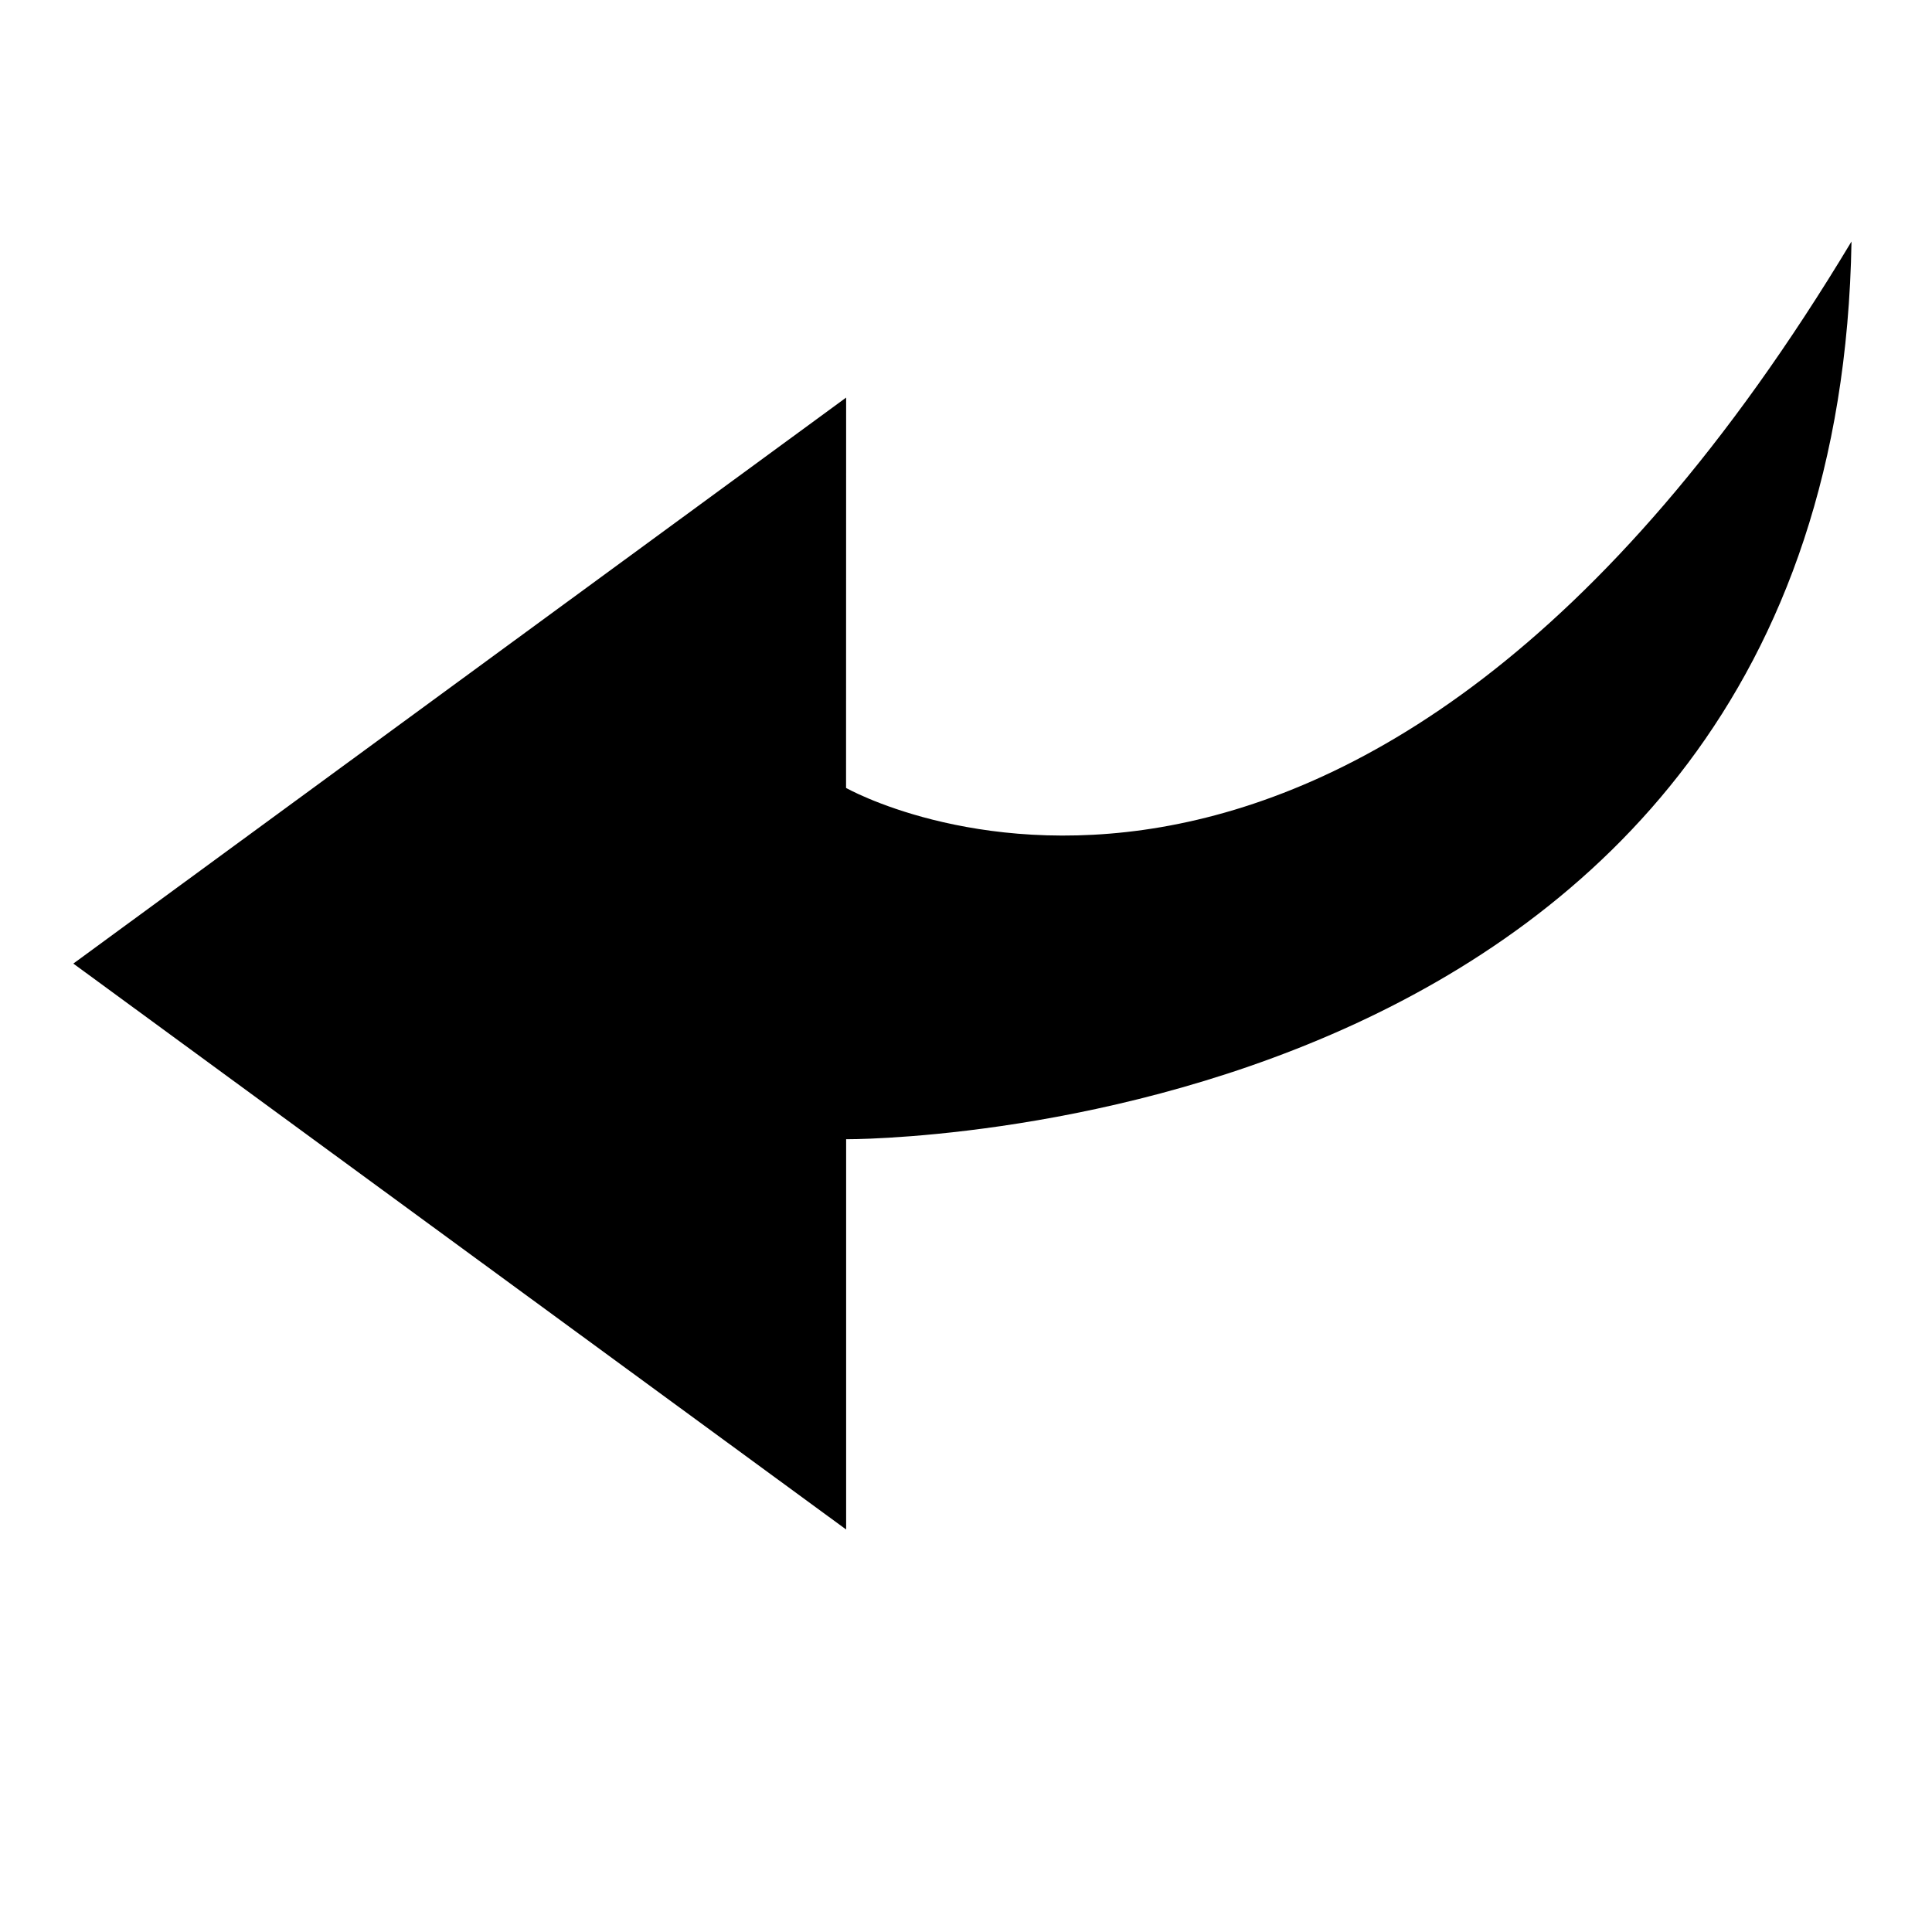
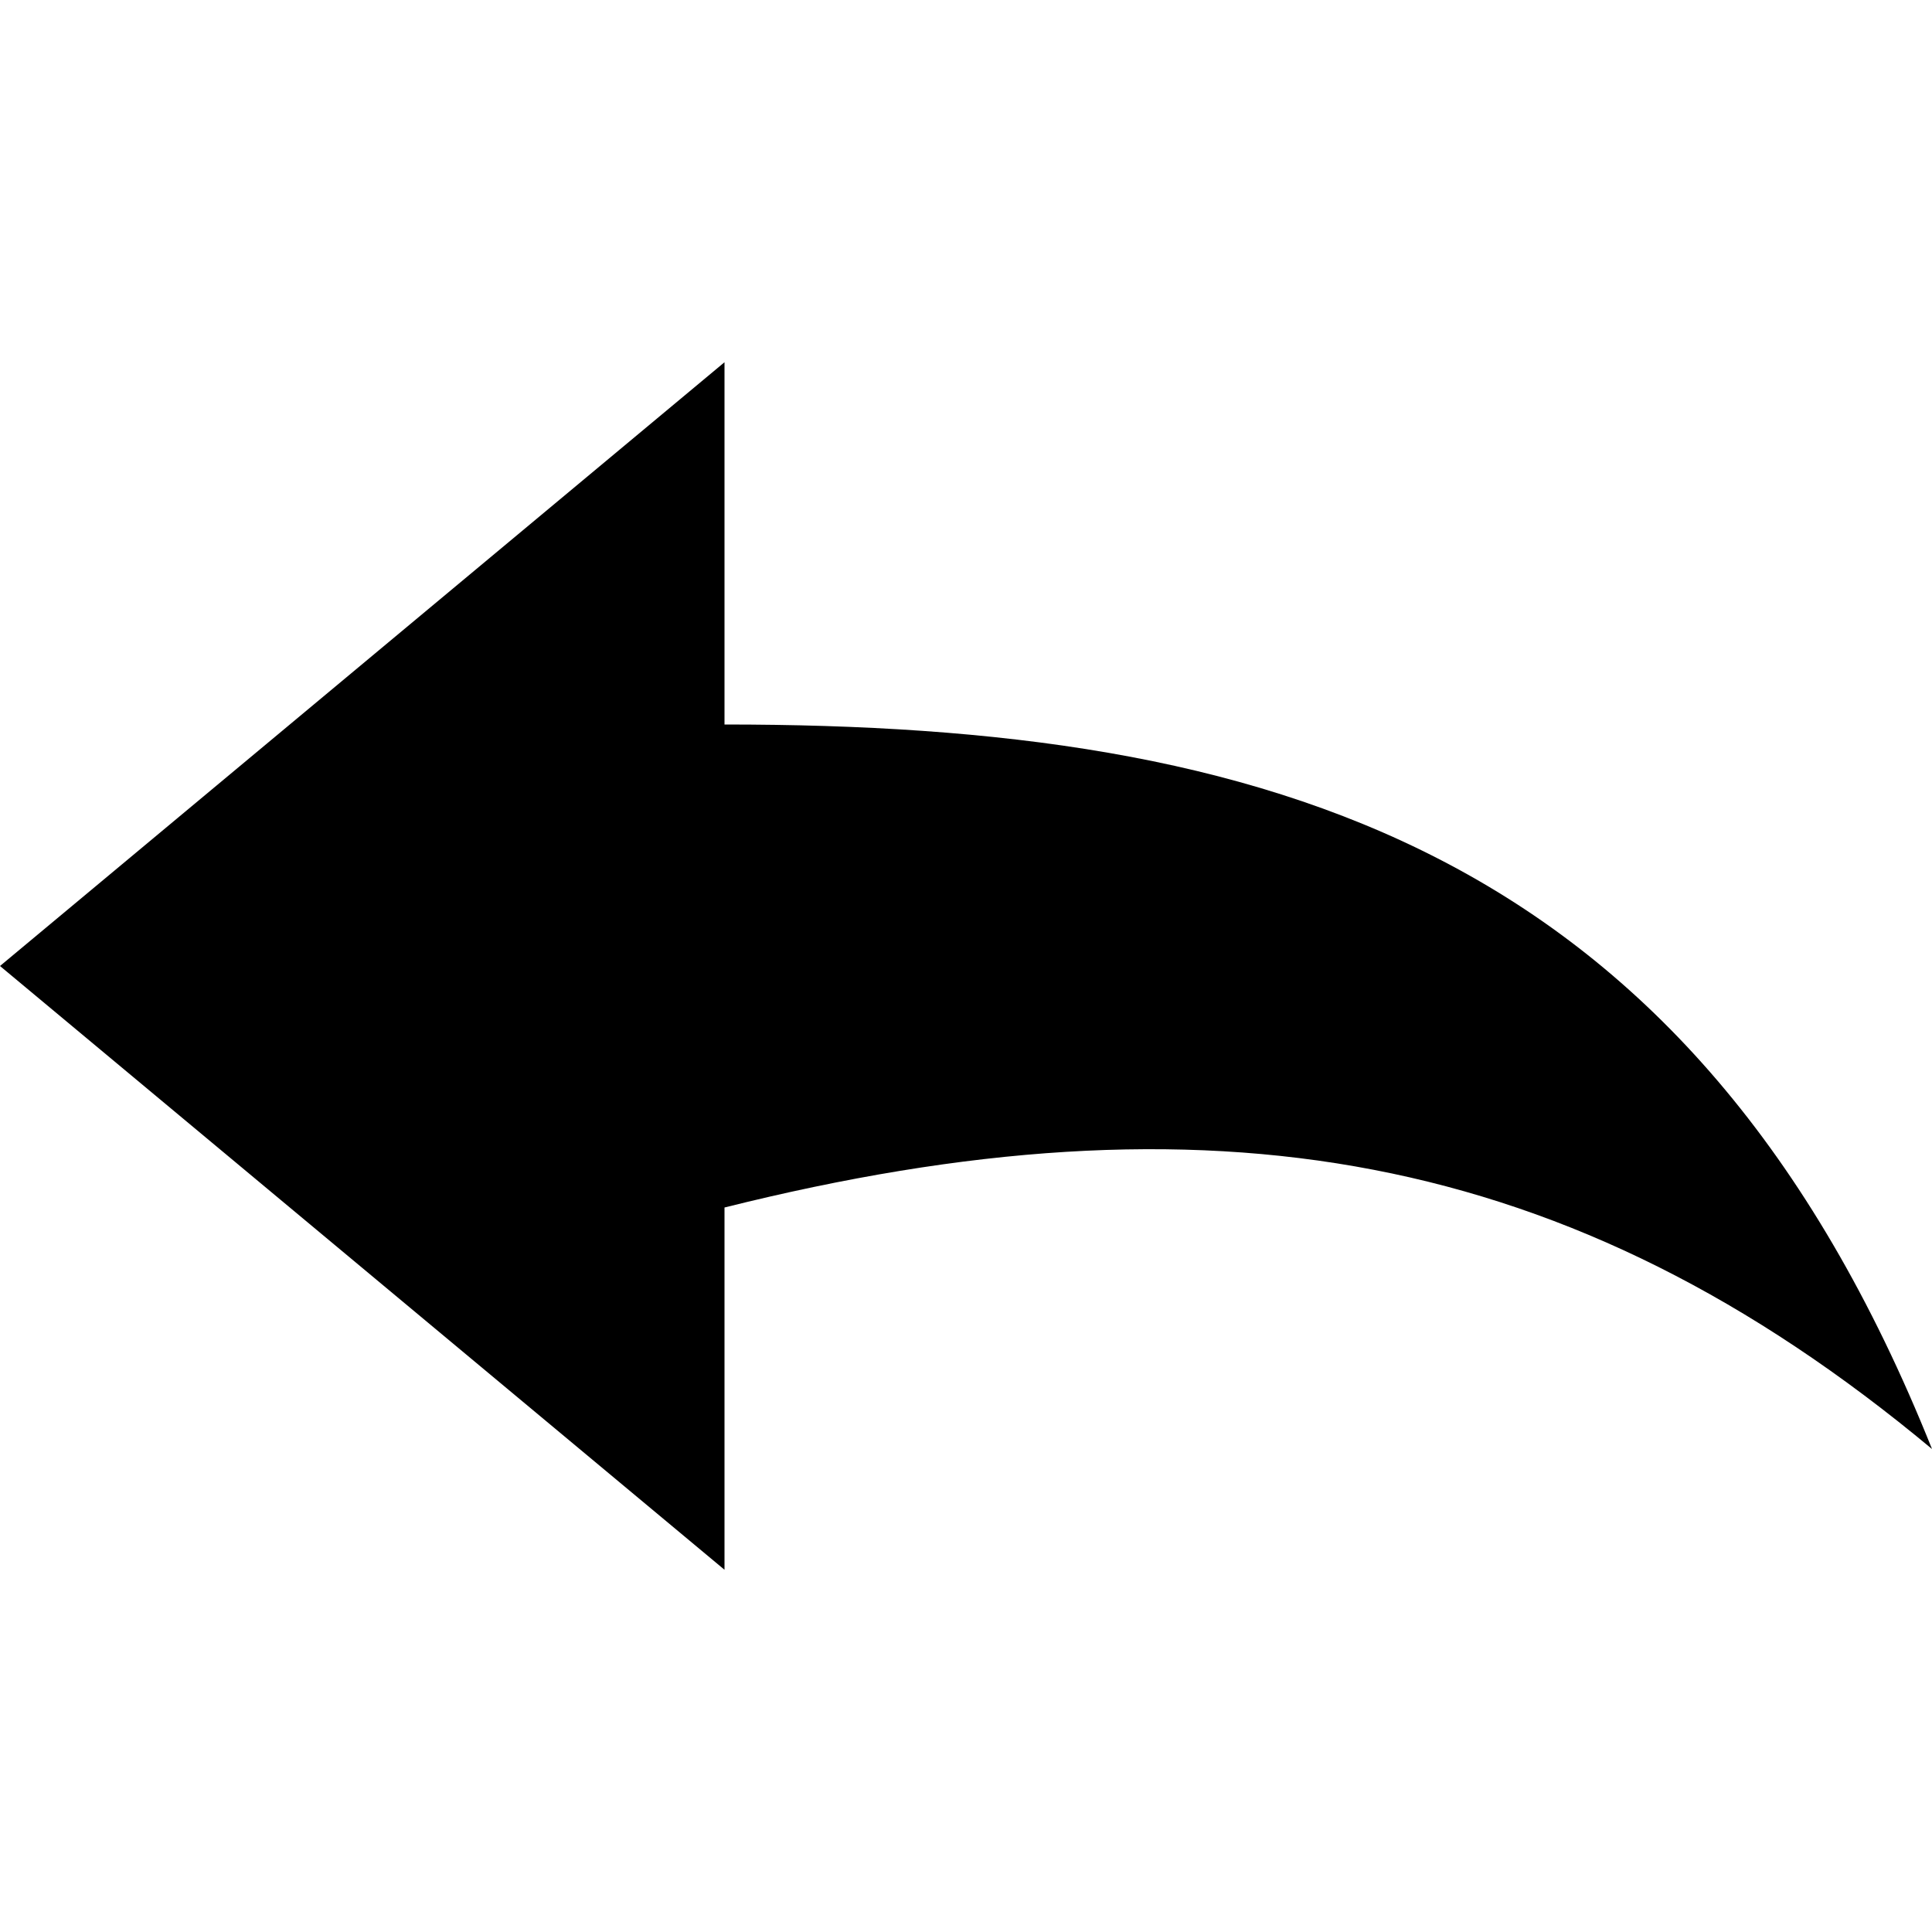
- <svg xmlns="http://www.w3.org/2000/svg" height="24px" version="1.1" viewBox="0 0 24 24" width="24px">
+ <svg xmlns="http://www.w3.org/2000/svg" height="16px" version="1.1" viewBox="0 0 16 16" width="16px">
  <defs />
-   <g fill="none" fill-rule="evenodd" id="miu" stroke="none" stroke-width="1">
-     <g id="Artboard-1" transform="translate(-611, -443)">
-       <g id="slice" transform="translate(215, 119)" />
-       <path d="M624.489,457.152 C624.489,457.152 612.188,457.227 612,446 C618.218,456.349 624.49,452.788 624.49,452.788 L624.489,447.939 L634.089,454.97 L624.489,462 L624.489,457.152 Z" fill="#000000" id="other-arrow-left-other-glyph" transform="translate(623, 454) scale(-1, 1) translate(-623, -454) " />
+   <g fill="none" fill-rule="evenodd" id="Icons with numbers" stroke="none" stroke-width="1">
+     <g fill="#000000" id="Group" transform="translate(0, -336)">
+       <path d="M0,344 L6,339 L6,342 C10.5,342 14,343 16,348 C13,345.5 10,345 6,346 L6,349 L0,344 L0,344 Z M0,344" id="Shape" />
    </g>
  </g>
</svg>
